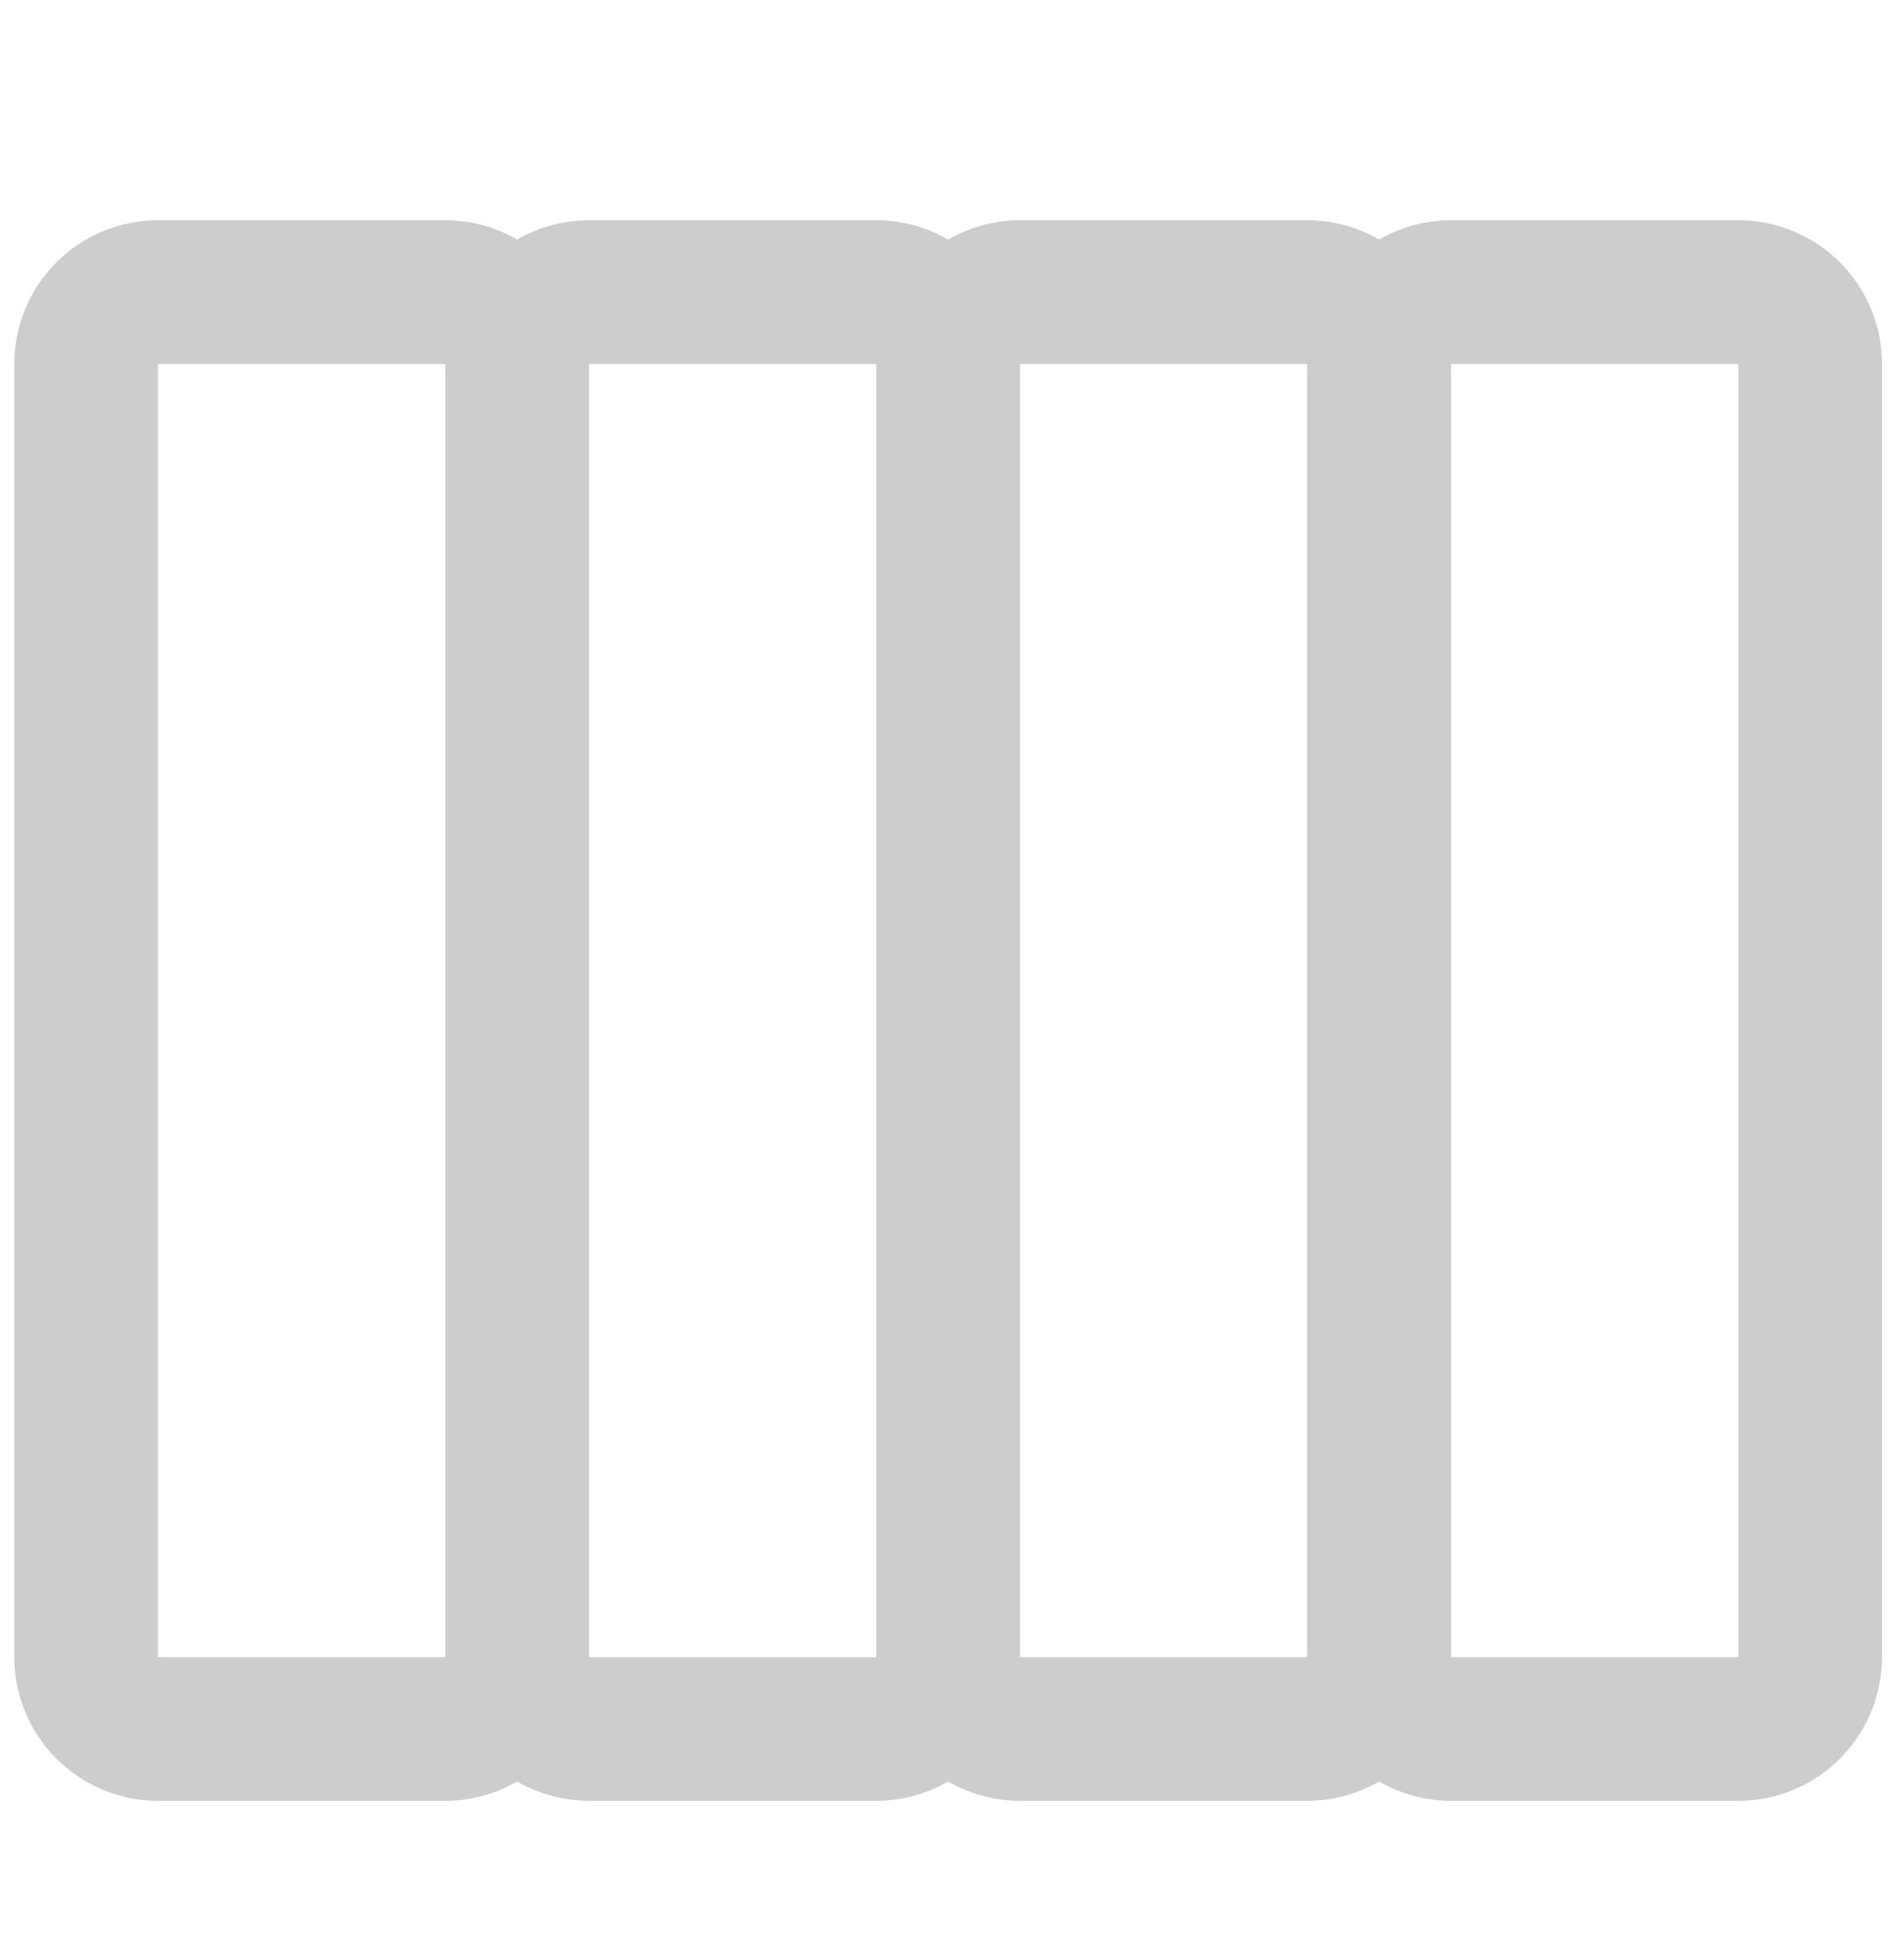
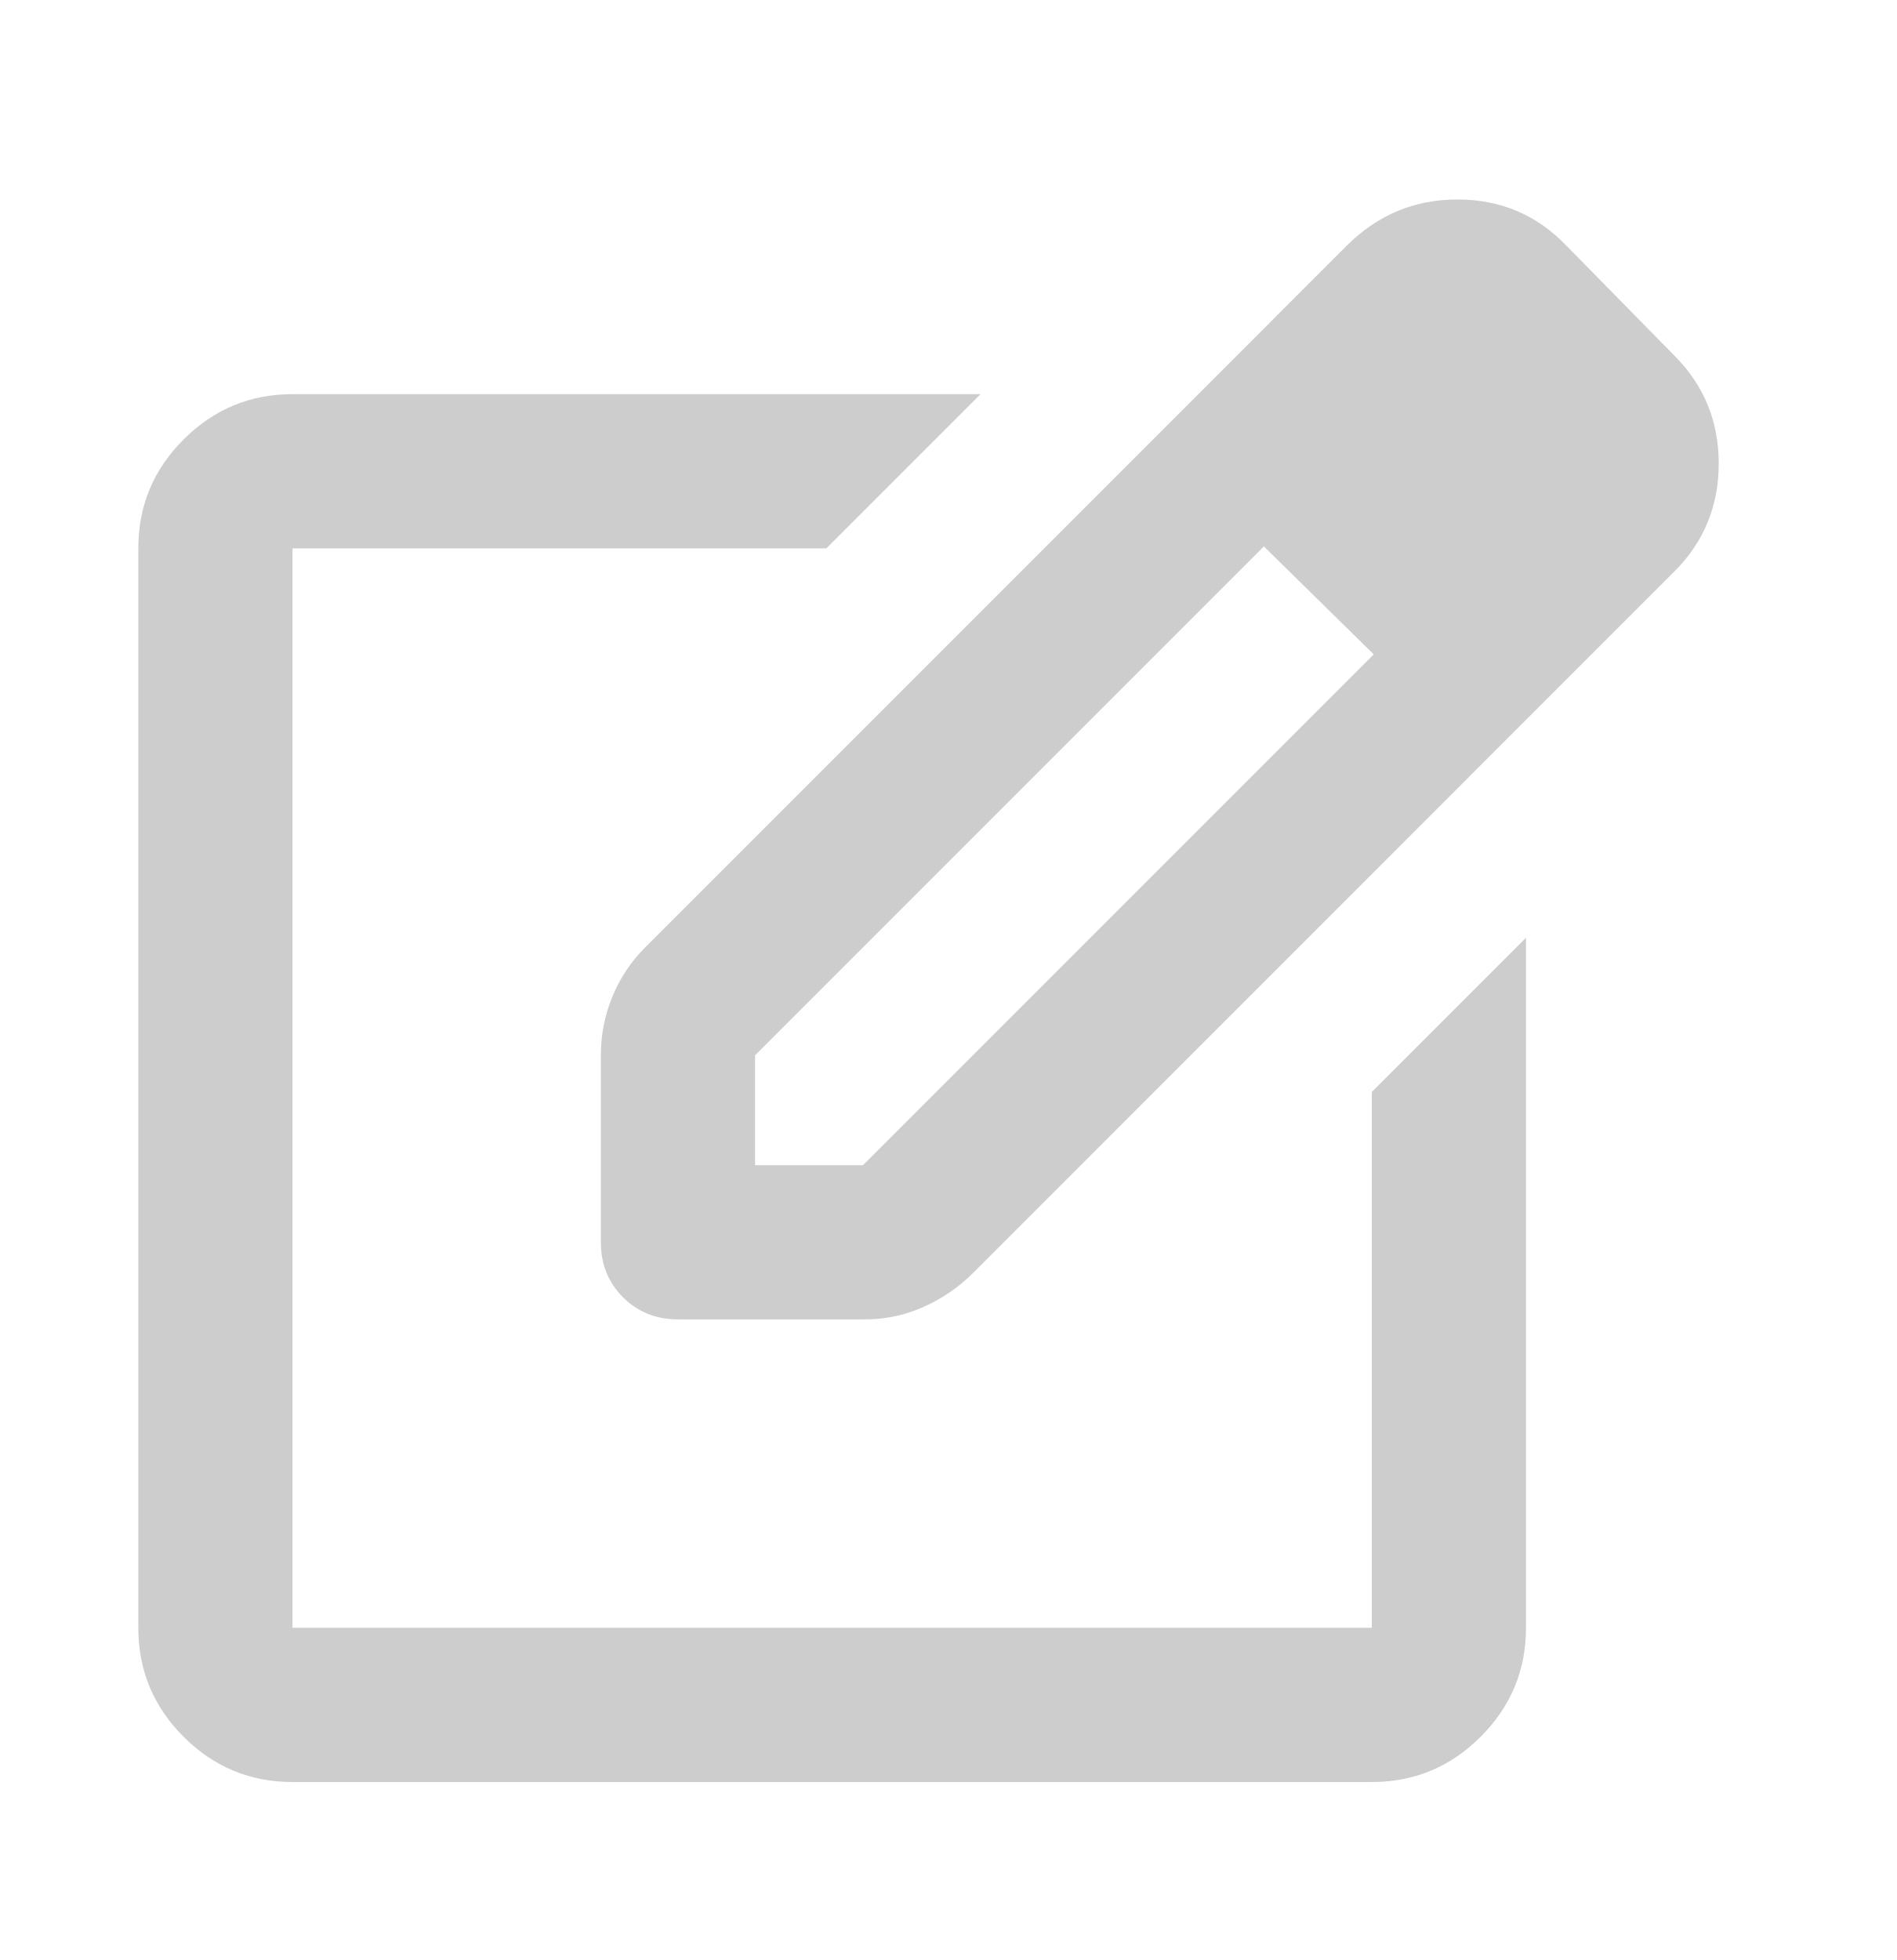
<svg xmlns="http://www.w3.org/2000/svg" width="30" height="31" viewBox="0 0 30 31" fill="none">
-   <path d="M22.953 5.756L22.953 26.21C22.952 26.812 22.713 27.39 22.287 27.816C21.86 28.242 21.283 28.482 20.68 28.483L16.135 28.483C15.532 28.482 14.954 28.242 14.528 27.816C14.102 27.39 13.863 26.812 13.862 26.21L13.862 5.756C13.863 5.153 14.102 4.575 14.528 4.149C14.954 3.723 15.532 3.484 16.135 3.483L20.68 3.483C21.283 3.484 21.86 3.723 22.287 4.149C22.713 4.575 22.952 5.153 22.953 5.756ZM16.135 26.21L20.68 26.21L20.68 5.756L16.135 5.756L16.135 26.21ZM16.135 5.756L16.135 26.21C16.134 26.812 15.895 27.39 15.468 27.816C15.042 28.242 14.465 28.482 13.862 28.483L9.317 28.483C8.714 28.482 8.136 28.242 7.71 27.816C7.284 27.39 7.045 26.812 7.044 26.21L7.044 5.756C7.045 5.153 7.284 4.575 7.71 4.149C8.136 3.723 8.714 3.484 9.317 3.483L13.862 3.483C14.465 3.484 15.042 3.723 15.468 4.149C15.895 4.575 16.134 5.153 16.135 5.756ZM9.317 26.21L13.862 26.21L13.862 5.756L9.317 5.756L9.317 26.21ZM9.317 5.756L9.317 26.21C9.316 26.812 9.076 27.39 8.65 27.816C8.224 28.242 7.647 28.482 7.044 28.483L2.499 28.483C1.896 28.482 1.318 28.242 0.892 27.816C0.466 27.39 0.226 26.812 0.226 26.21L0.226 5.756C0.226 5.153 0.466 4.575 0.892 4.149C1.318 3.723 1.896 3.484 2.499 3.483L7.044 3.483C7.647 3.484 8.224 3.723 8.65 4.149C9.076 4.575 9.316 5.153 9.317 5.756ZM2.499 26.21L7.044 26.21L7.044 5.756L2.499 5.756L2.499 26.21Z" fill="#CDCDCD" />
-   <path d="M29.771 5.756L29.771 26.21C29.77 26.813 29.531 27.39 29.105 27.817C28.679 28.243 28.101 28.482 27.498 28.483L22.953 28.483C22.35 28.482 21.773 28.243 21.346 27.817C20.92 27.39 20.681 26.812 20.68 26.21L20.68 5.756C20.681 5.153 20.92 4.576 21.346 4.15C21.773 3.723 22.35 3.484 22.953 3.483L27.498 3.483C28.101 3.484 28.679 3.723 29.105 4.15C29.531 4.576 29.77 5.153 29.771 5.756ZM22.953 26.21L27.498 26.21L27.498 5.756L22.953 5.756L22.953 26.21Z" fill="#CDCDCD" />
+   <mask id="mask0_308492_2202" style="mask-type:alpha" maskUnits="userSpaceOnUse" x="0" y="0" width="30" height="31">
+     <rect y="0.983" width="30" height="30" fill="#D9D9D9" />
+   </mask>
+   <g mask="url(#mask0_308492_2202)">
+     <path d="M4.627 28.185C3.956 28.185 3.382 27.947 2.904 27.469C2.426 26.991 2.188 26.417 2.188 25.746V8.673C2.188 8.002 2.426 7.428 2.904 6.951C3.382 6.473 3.956 6.234 4.627 6.234H15.511L13.072 8.673H4.627V25.746H21.7V17.271L24.139 14.832V25.746C24.139 26.417 23.9 26.991 23.422 27.469C22.945 27.947 22.37 28.185 21.7 28.185H4.627ZM18.255 6.935L19.992 8.643L11.944 16.691V18.429H13.651L21.73 10.35L23.468 12.057L15.389 20.137C15.165 20.36 14.906 20.538 14.611 20.67C14.317 20.802 14.007 20.868 13.681 20.868H10.724C10.379 20.868 10.089 20.751 9.855 20.518C9.621 20.284 9.505 19.994 9.505 19.649V16.691C9.505 16.366 9.566 16.056 9.688 15.761C9.809 15.467 9.982 15.208 10.206 14.984L18.255 6.935ZM23.468 12.057L18.255 6.935L21.303 3.886C21.791 3.399 22.375 3.155 23.056 3.155C23.737 3.155 24.311 3.399 24.779 3.886L26.486 5.624C26.954 6.092 27.188 6.661 27.188 7.332C27.188 8.002 26.954 8.571 26.486 9.039L23.468 12.057Z" fill="#CDCDCD" />
+   </g>
</svg>
